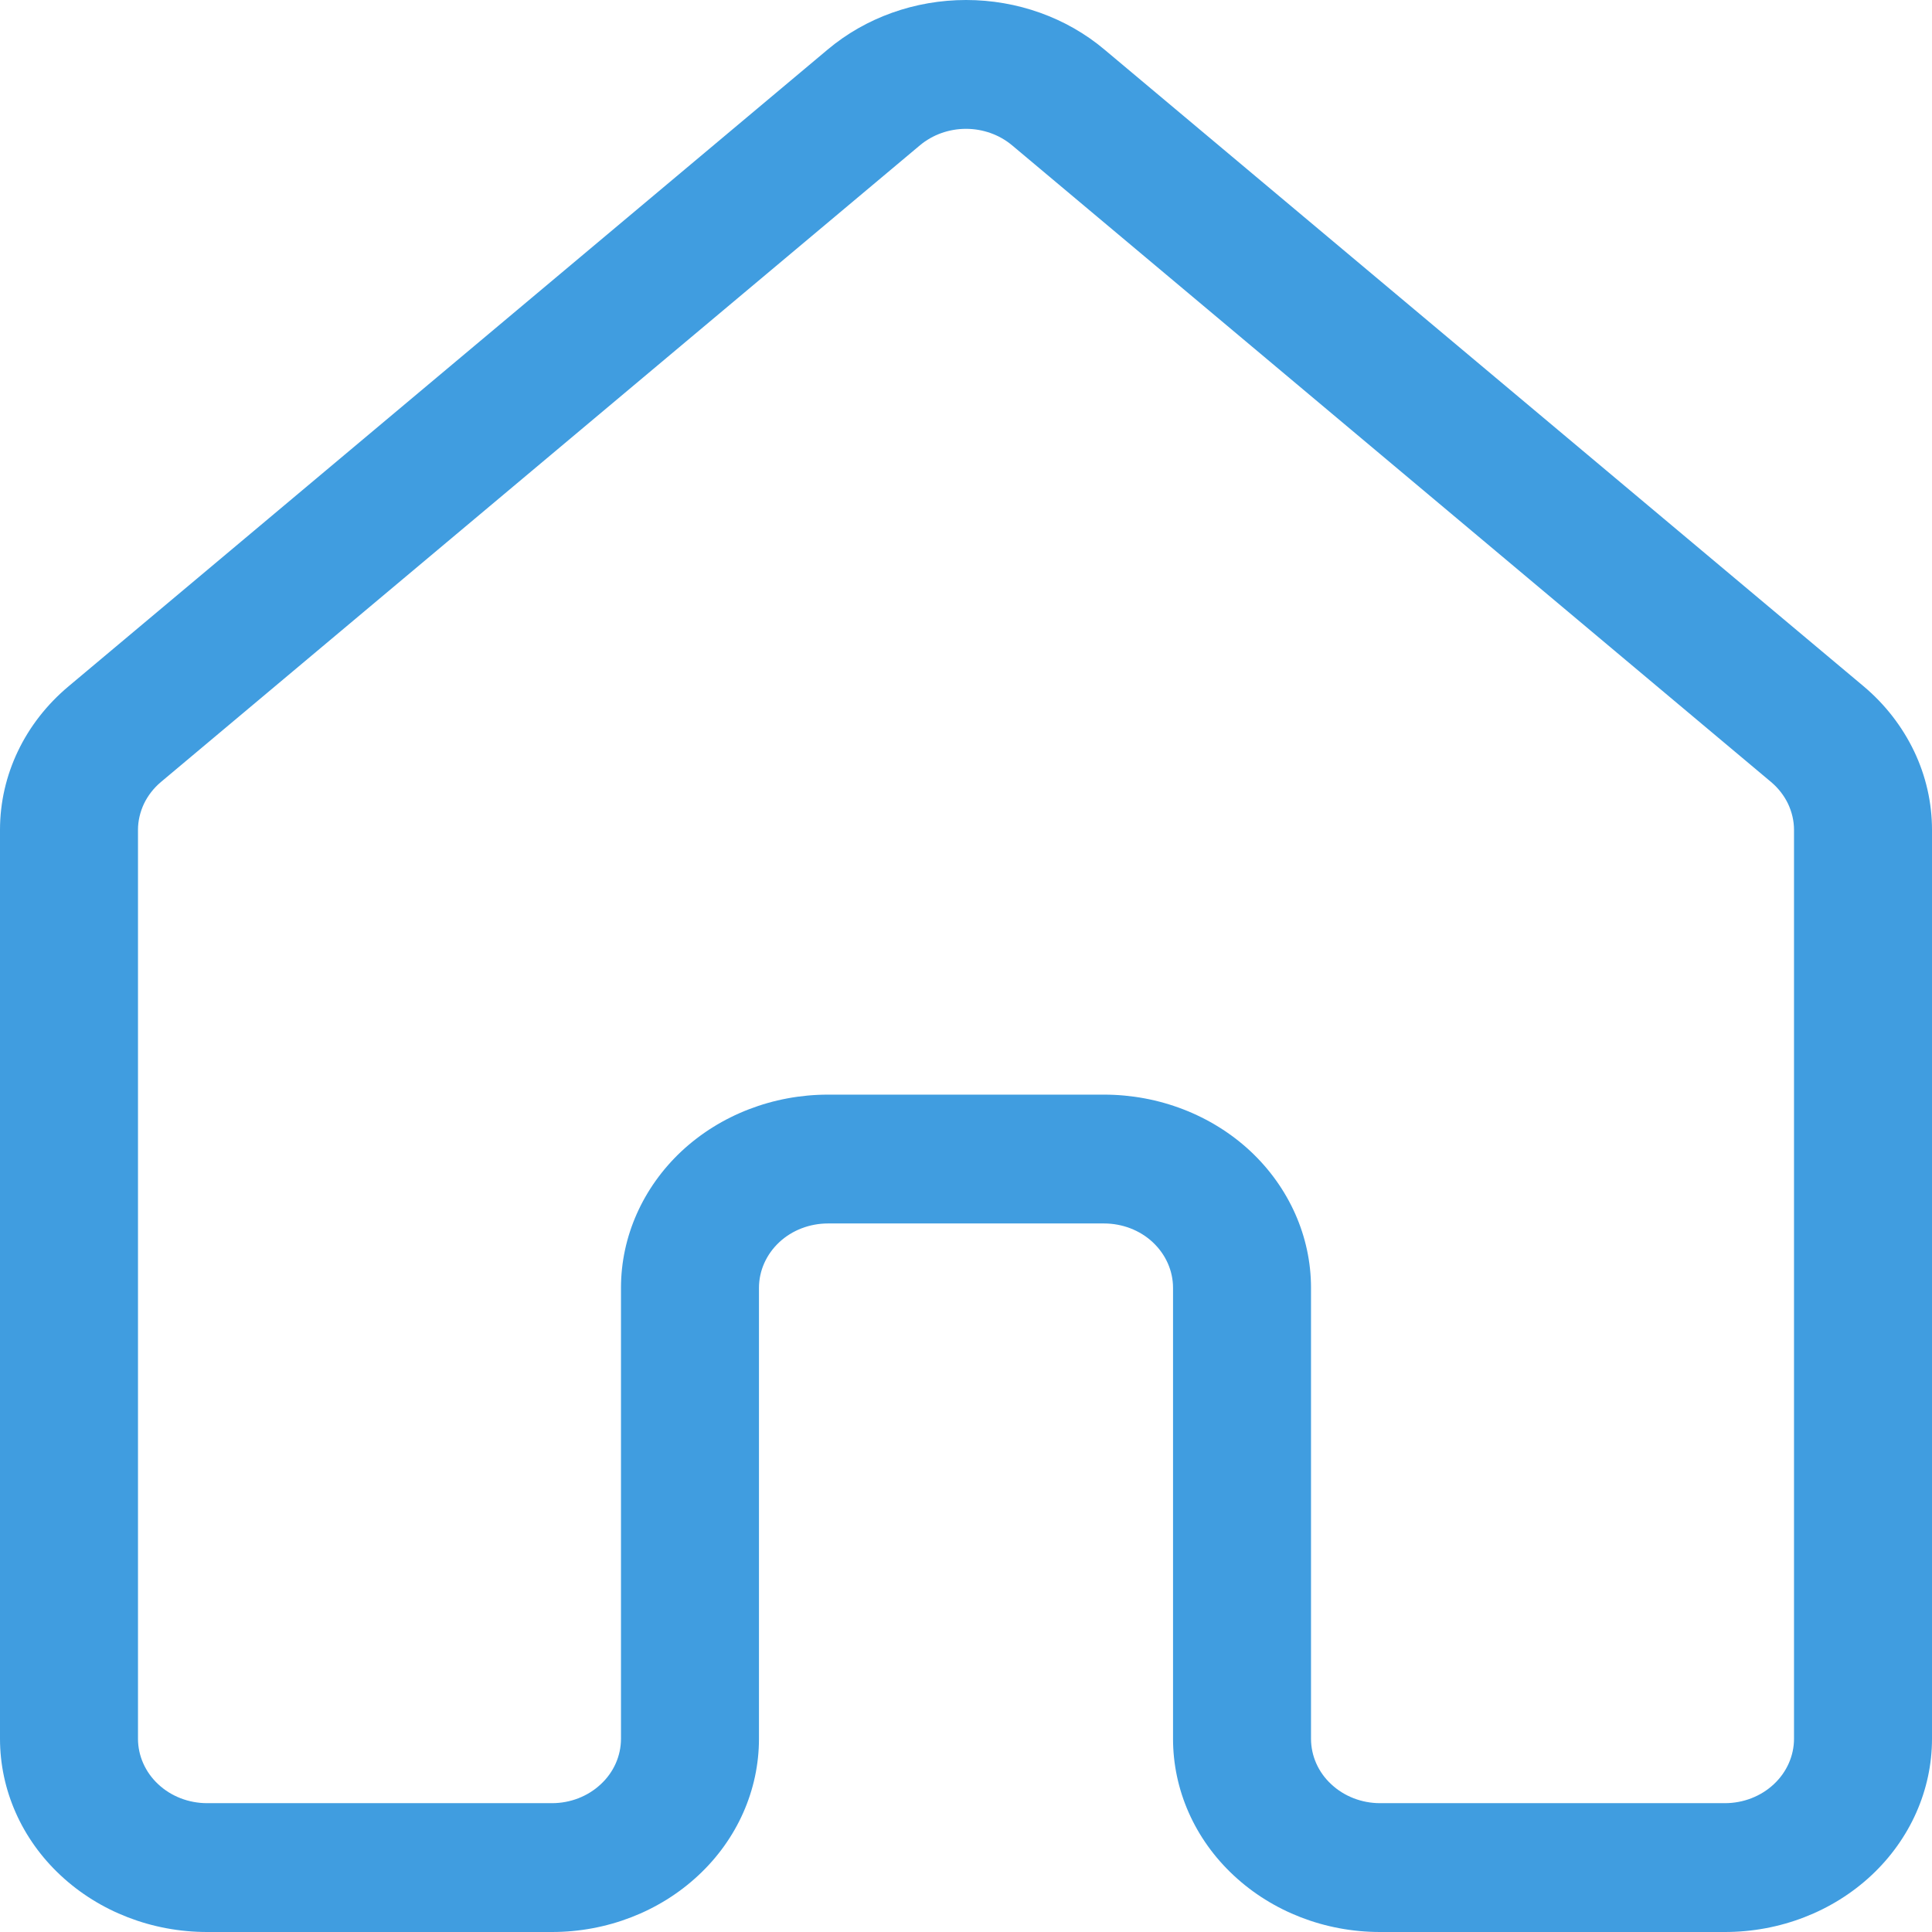
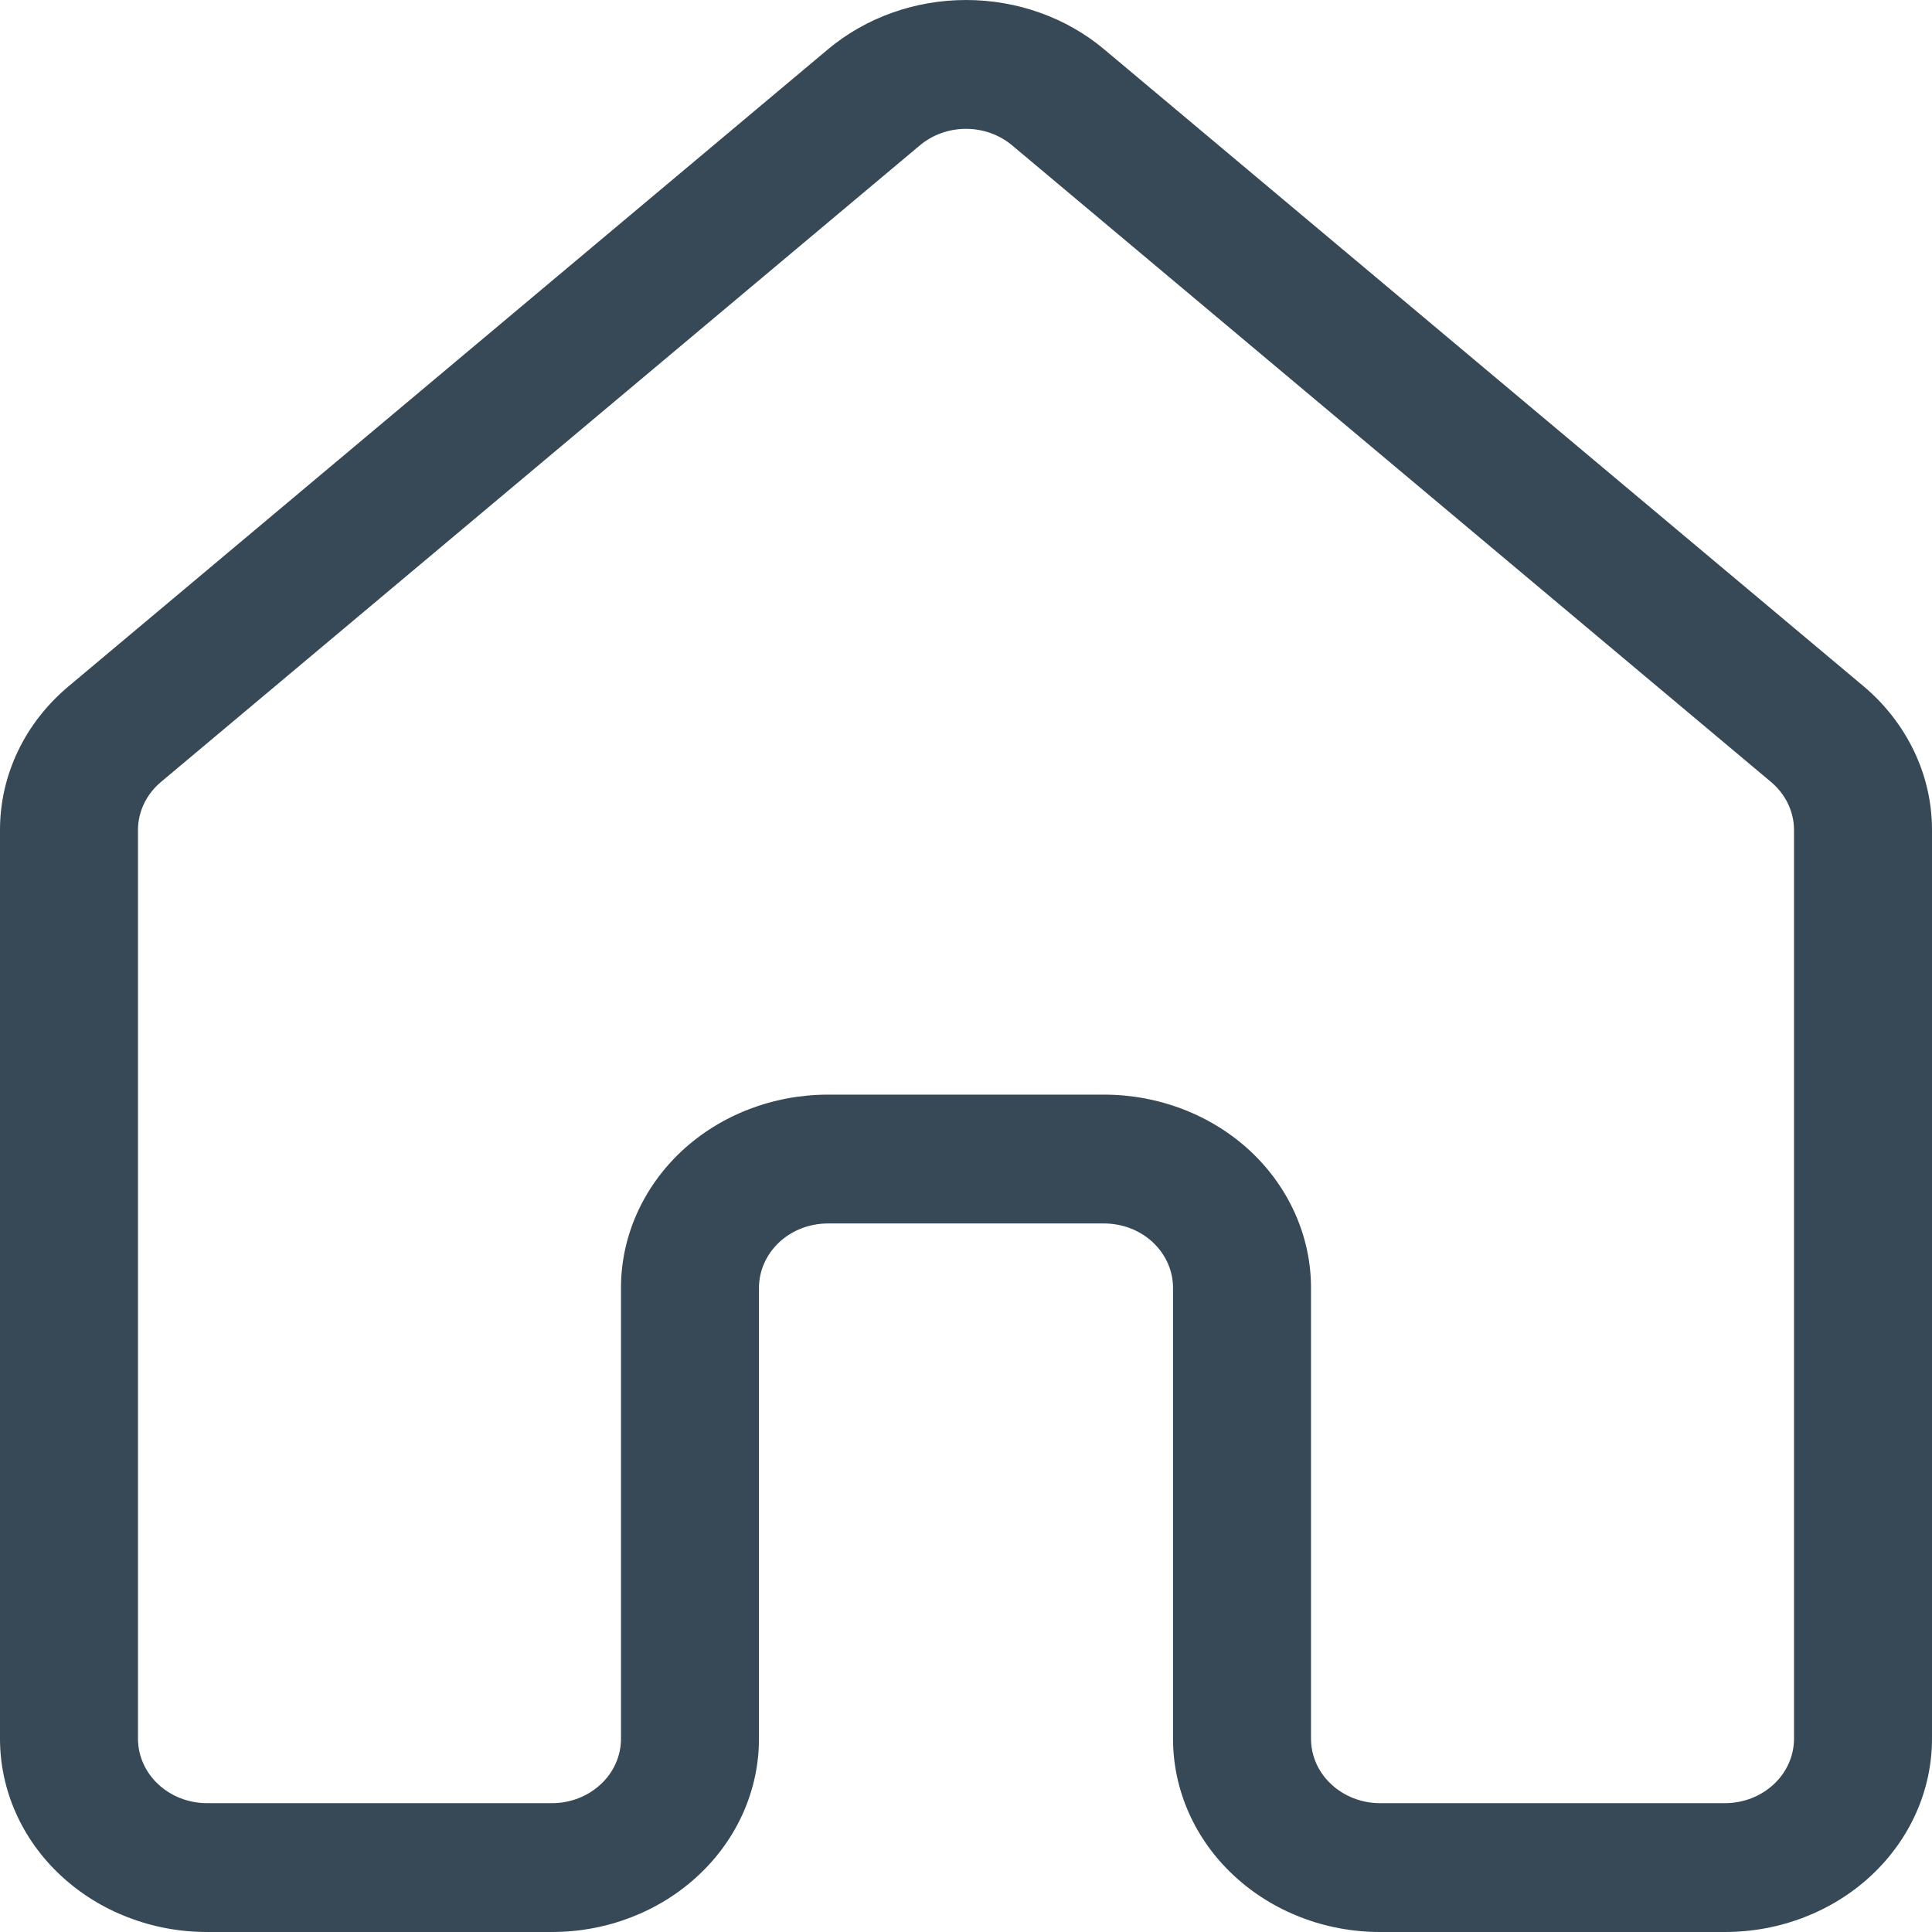
<svg xmlns="http://www.w3.org/2000/svg" width="19" height="19" viewBox="0 0 19 19" fill="none">
-   <path d="M8.14 0.487C8.514 0.173 8.998 0 9.501 0C10.003 0 10.488 0.173 10.861 0.487L18.326 6.748C18.538 6.926 18.707 7.144 18.824 7.388C18.94 7.631 19 7.894 19 8.161V17.099C19 17.604 18.785 18.087 18.404 18.443C18.022 18.8 17.504 19 16.964 19H13.571C13.031 19 12.514 18.8 12.132 18.443C11.75 18.087 11.536 17.604 11.536 17.099V12.665C11.536 12.497 11.464 12.336 11.337 12.217C11.21 12.098 11.037 12.032 10.857 12.032H8.143C7.963 12.032 7.79 12.098 7.663 12.217C7.536 12.336 7.464 12.497 7.464 12.665V17.099C7.464 17.604 7.25 18.087 6.868 18.443C6.486 18.8 5.968 19 5.429 19H2.036C1.496 19 0.978 18.8 0.596 18.443C0.214 18.087 0 17.604 0 17.099V8.161C0 7.622 0.244 7.109 0.676 6.748L8.14 0.487ZM9.953 1.429C9.829 1.325 9.667 1.267 9.5 1.267C9.333 1.267 9.171 1.325 9.047 1.429L1.582 7.691C1.512 7.75 1.455 7.823 1.416 7.904C1.378 7.985 1.357 8.072 1.357 8.161V17.099C1.357 17.267 1.429 17.429 1.556 17.547C1.683 17.666 1.856 17.733 2.036 17.733H5.429C5.609 17.733 5.781 17.666 5.908 17.547C6.036 17.429 6.107 17.267 6.107 17.099V12.665C6.107 12.161 6.322 11.678 6.703 11.321C7.085 10.965 7.603 10.765 8.143 10.765H10.857C11.397 10.765 11.915 10.965 12.297 11.321C12.678 11.678 12.893 12.161 12.893 12.665V17.099C12.893 17.267 12.964 17.429 13.092 17.547C13.219 17.666 13.392 17.733 13.571 17.733H16.964C17.144 17.733 17.317 17.666 17.444 17.547C17.571 17.429 17.643 17.267 17.643 17.099V8.161C17.643 8.072 17.622 7.985 17.584 7.904C17.545 7.823 17.488 7.75 17.418 7.691L9.953 1.429Z" fill="#409DE0" />
+   <path d="M8.14 0.487C8.514 0.173 8.998 0 9.501 0C10.003 0 10.488 0.173 10.861 0.487L18.326 6.748C18.538 6.926 18.707 7.144 18.824 7.388C18.94 7.631 19 7.894 19 8.161V17.099C19 17.604 18.785 18.087 18.404 18.443C18.022 18.8 17.504 19 16.964 19H13.571C13.031 19 12.514 18.8 12.132 18.443C11.75 18.087 11.536 17.604 11.536 17.099V12.665C11.536 12.497 11.464 12.336 11.337 12.217C11.21 12.098 11.037 12.032 10.857 12.032H8.143C7.963 12.032 7.79 12.098 7.663 12.217C7.536 12.336 7.464 12.497 7.464 12.665V17.099C7.464 17.604 7.25 18.087 6.868 18.443C6.486 18.8 5.968 19 5.429 19H2.036C1.496 19 0.978 18.8 0.596 18.443C0.214 18.087 0 17.604 0 17.099V8.161C0 7.622 0.244 7.109 0.676 6.748L8.14 0.487ZM9.953 1.429C9.829 1.325 9.667 1.267 9.5 1.267C9.333 1.267 9.171 1.325 9.047 1.429L1.582 7.691C1.512 7.75 1.455 7.823 1.416 7.904C1.378 7.985 1.357 8.072 1.357 8.161V17.099C1.357 17.267 1.429 17.429 1.556 17.547C1.683 17.666 1.856 17.733 2.036 17.733H5.429C5.609 17.733 5.781 17.666 5.908 17.547C6.036 17.429 6.107 17.267 6.107 17.099V12.665C6.107 12.161 6.322 11.678 6.703 11.321C7.085 10.965 7.603 10.765 8.143 10.765H10.857C11.397 10.765 11.915 10.965 12.297 11.321C12.678 11.678 12.893 12.161 12.893 12.665V17.099C12.893 17.267 12.964 17.429 13.092 17.547C13.219 17.666 13.392 17.733 13.571 17.733H16.964C17.144 17.733 17.317 17.666 17.444 17.547C17.571 17.429 17.643 17.267 17.643 17.099V8.161C17.643 8.072 17.622 7.985 17.584 7.904C17.545 7.823 17.488 7.75 17.418 7.691L9.953 1.429Z" fill="#374956" />
</svg>
